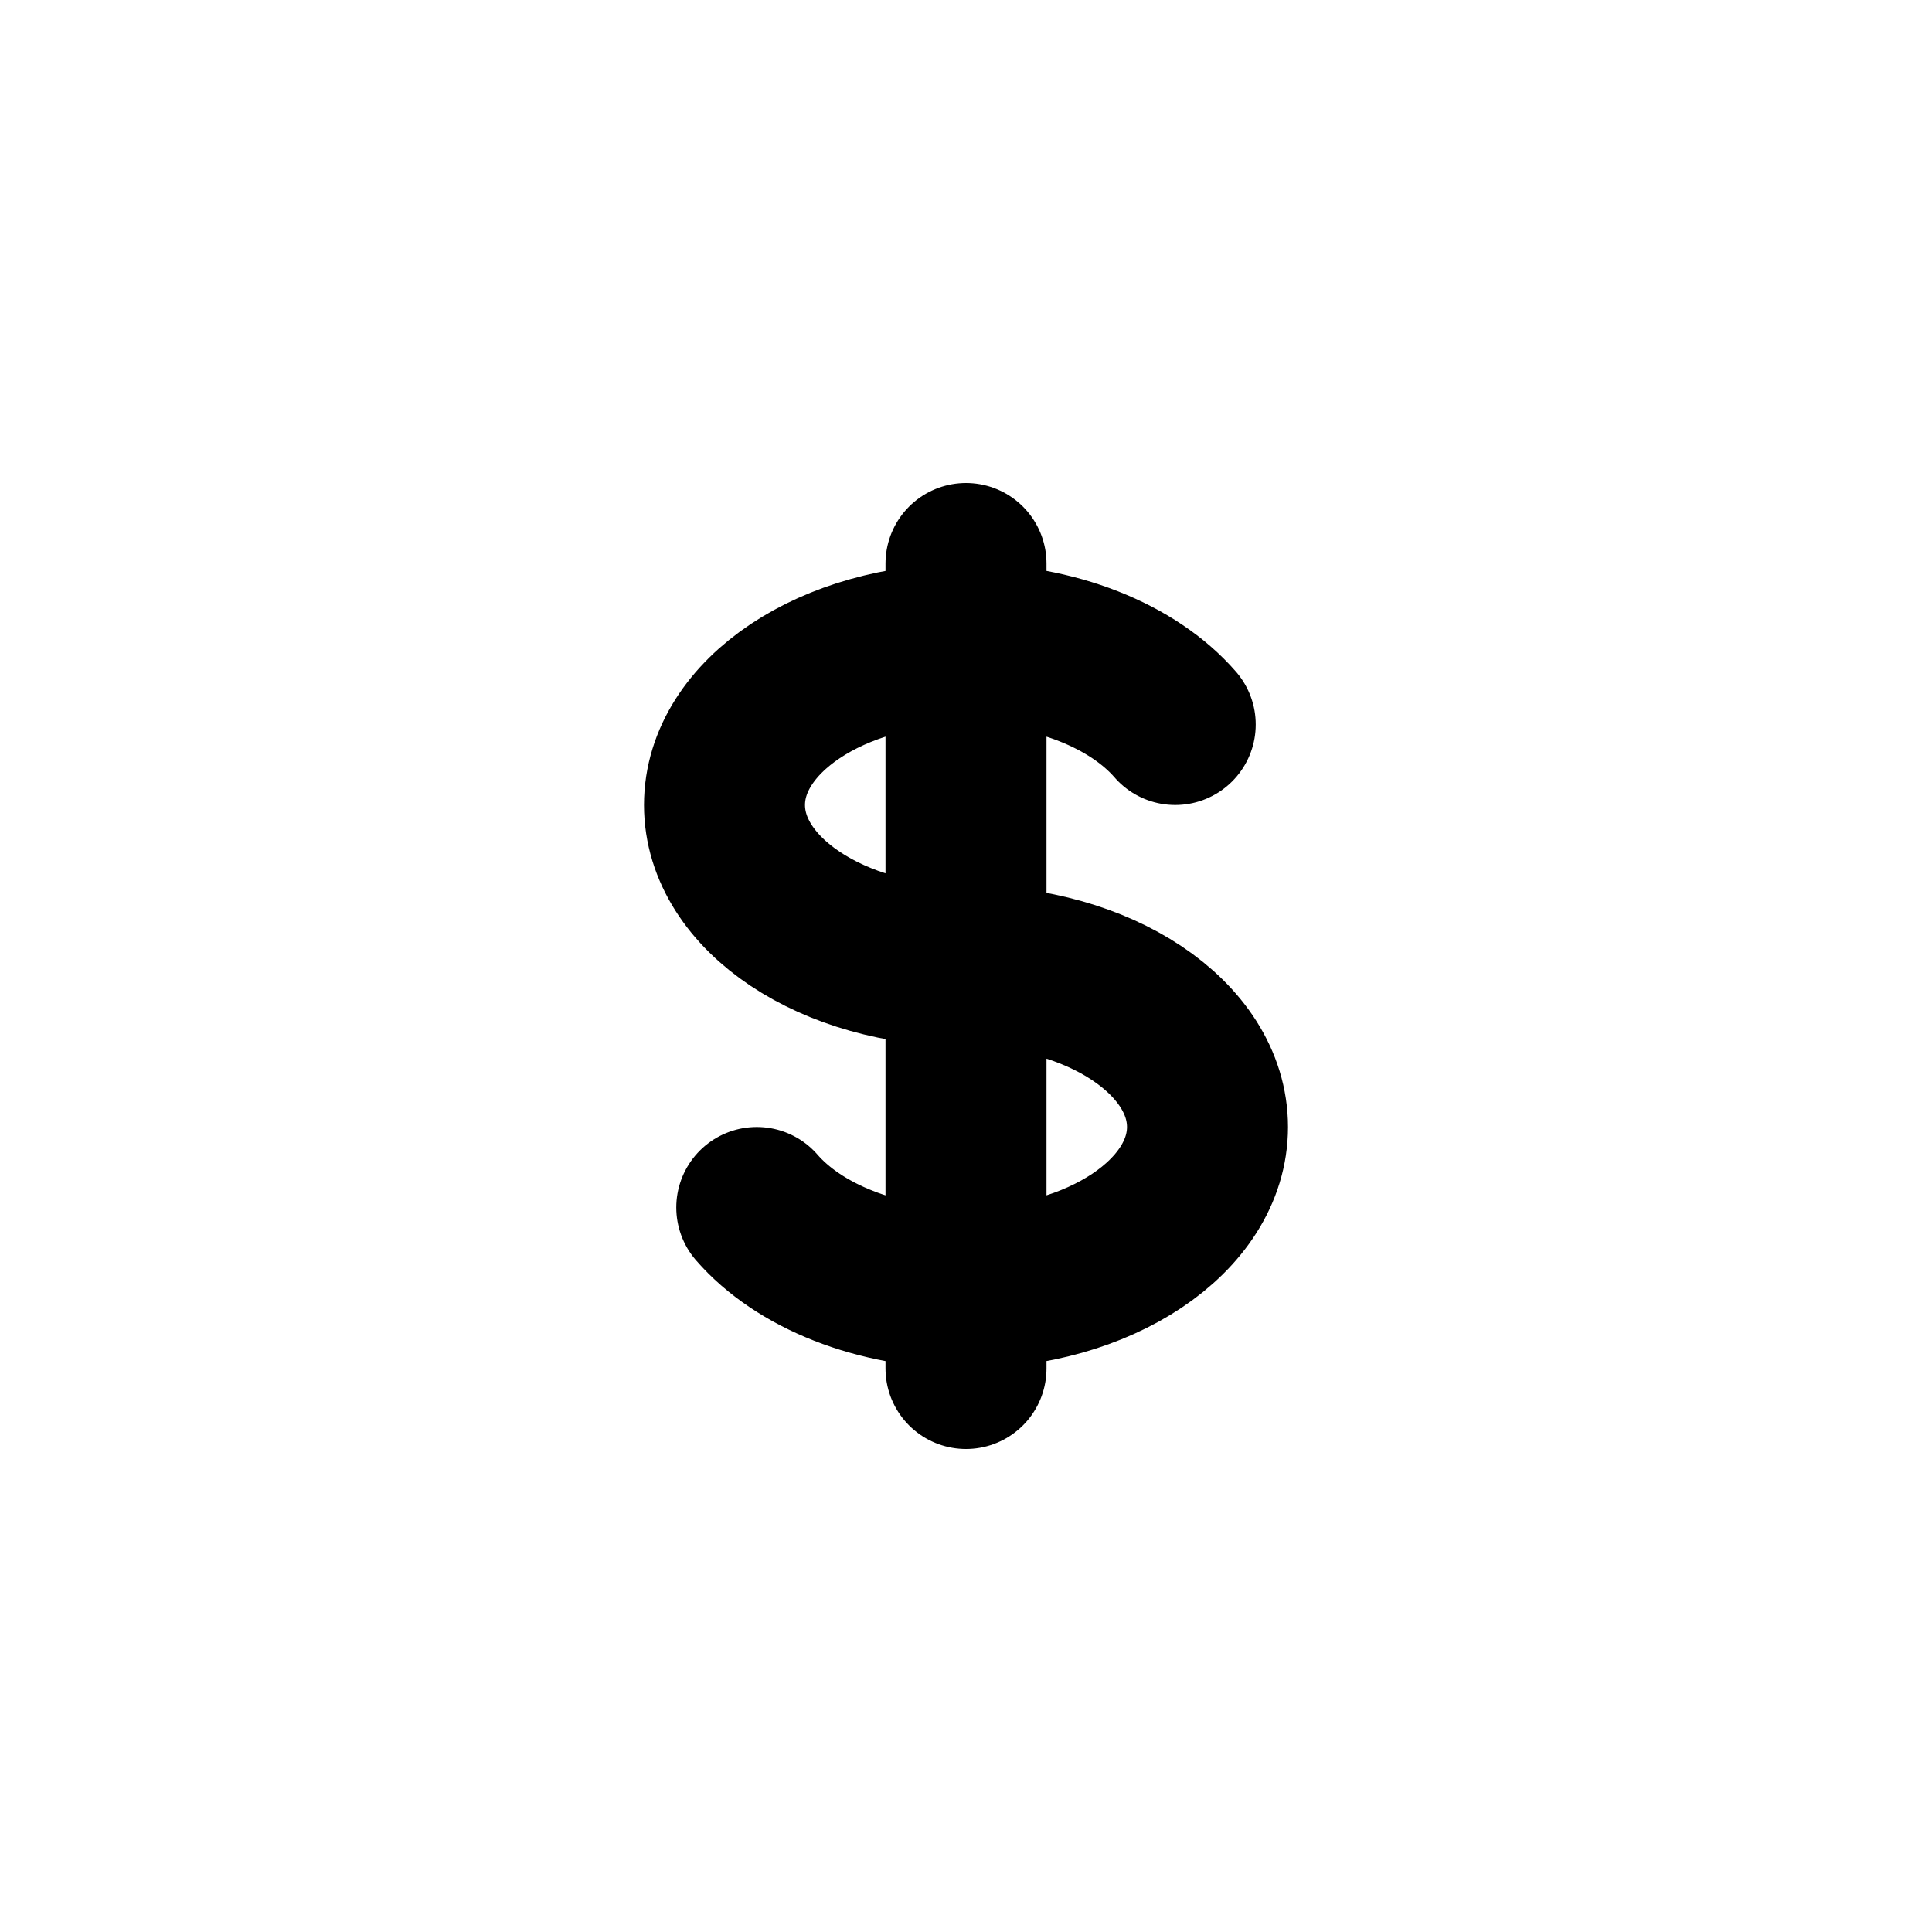
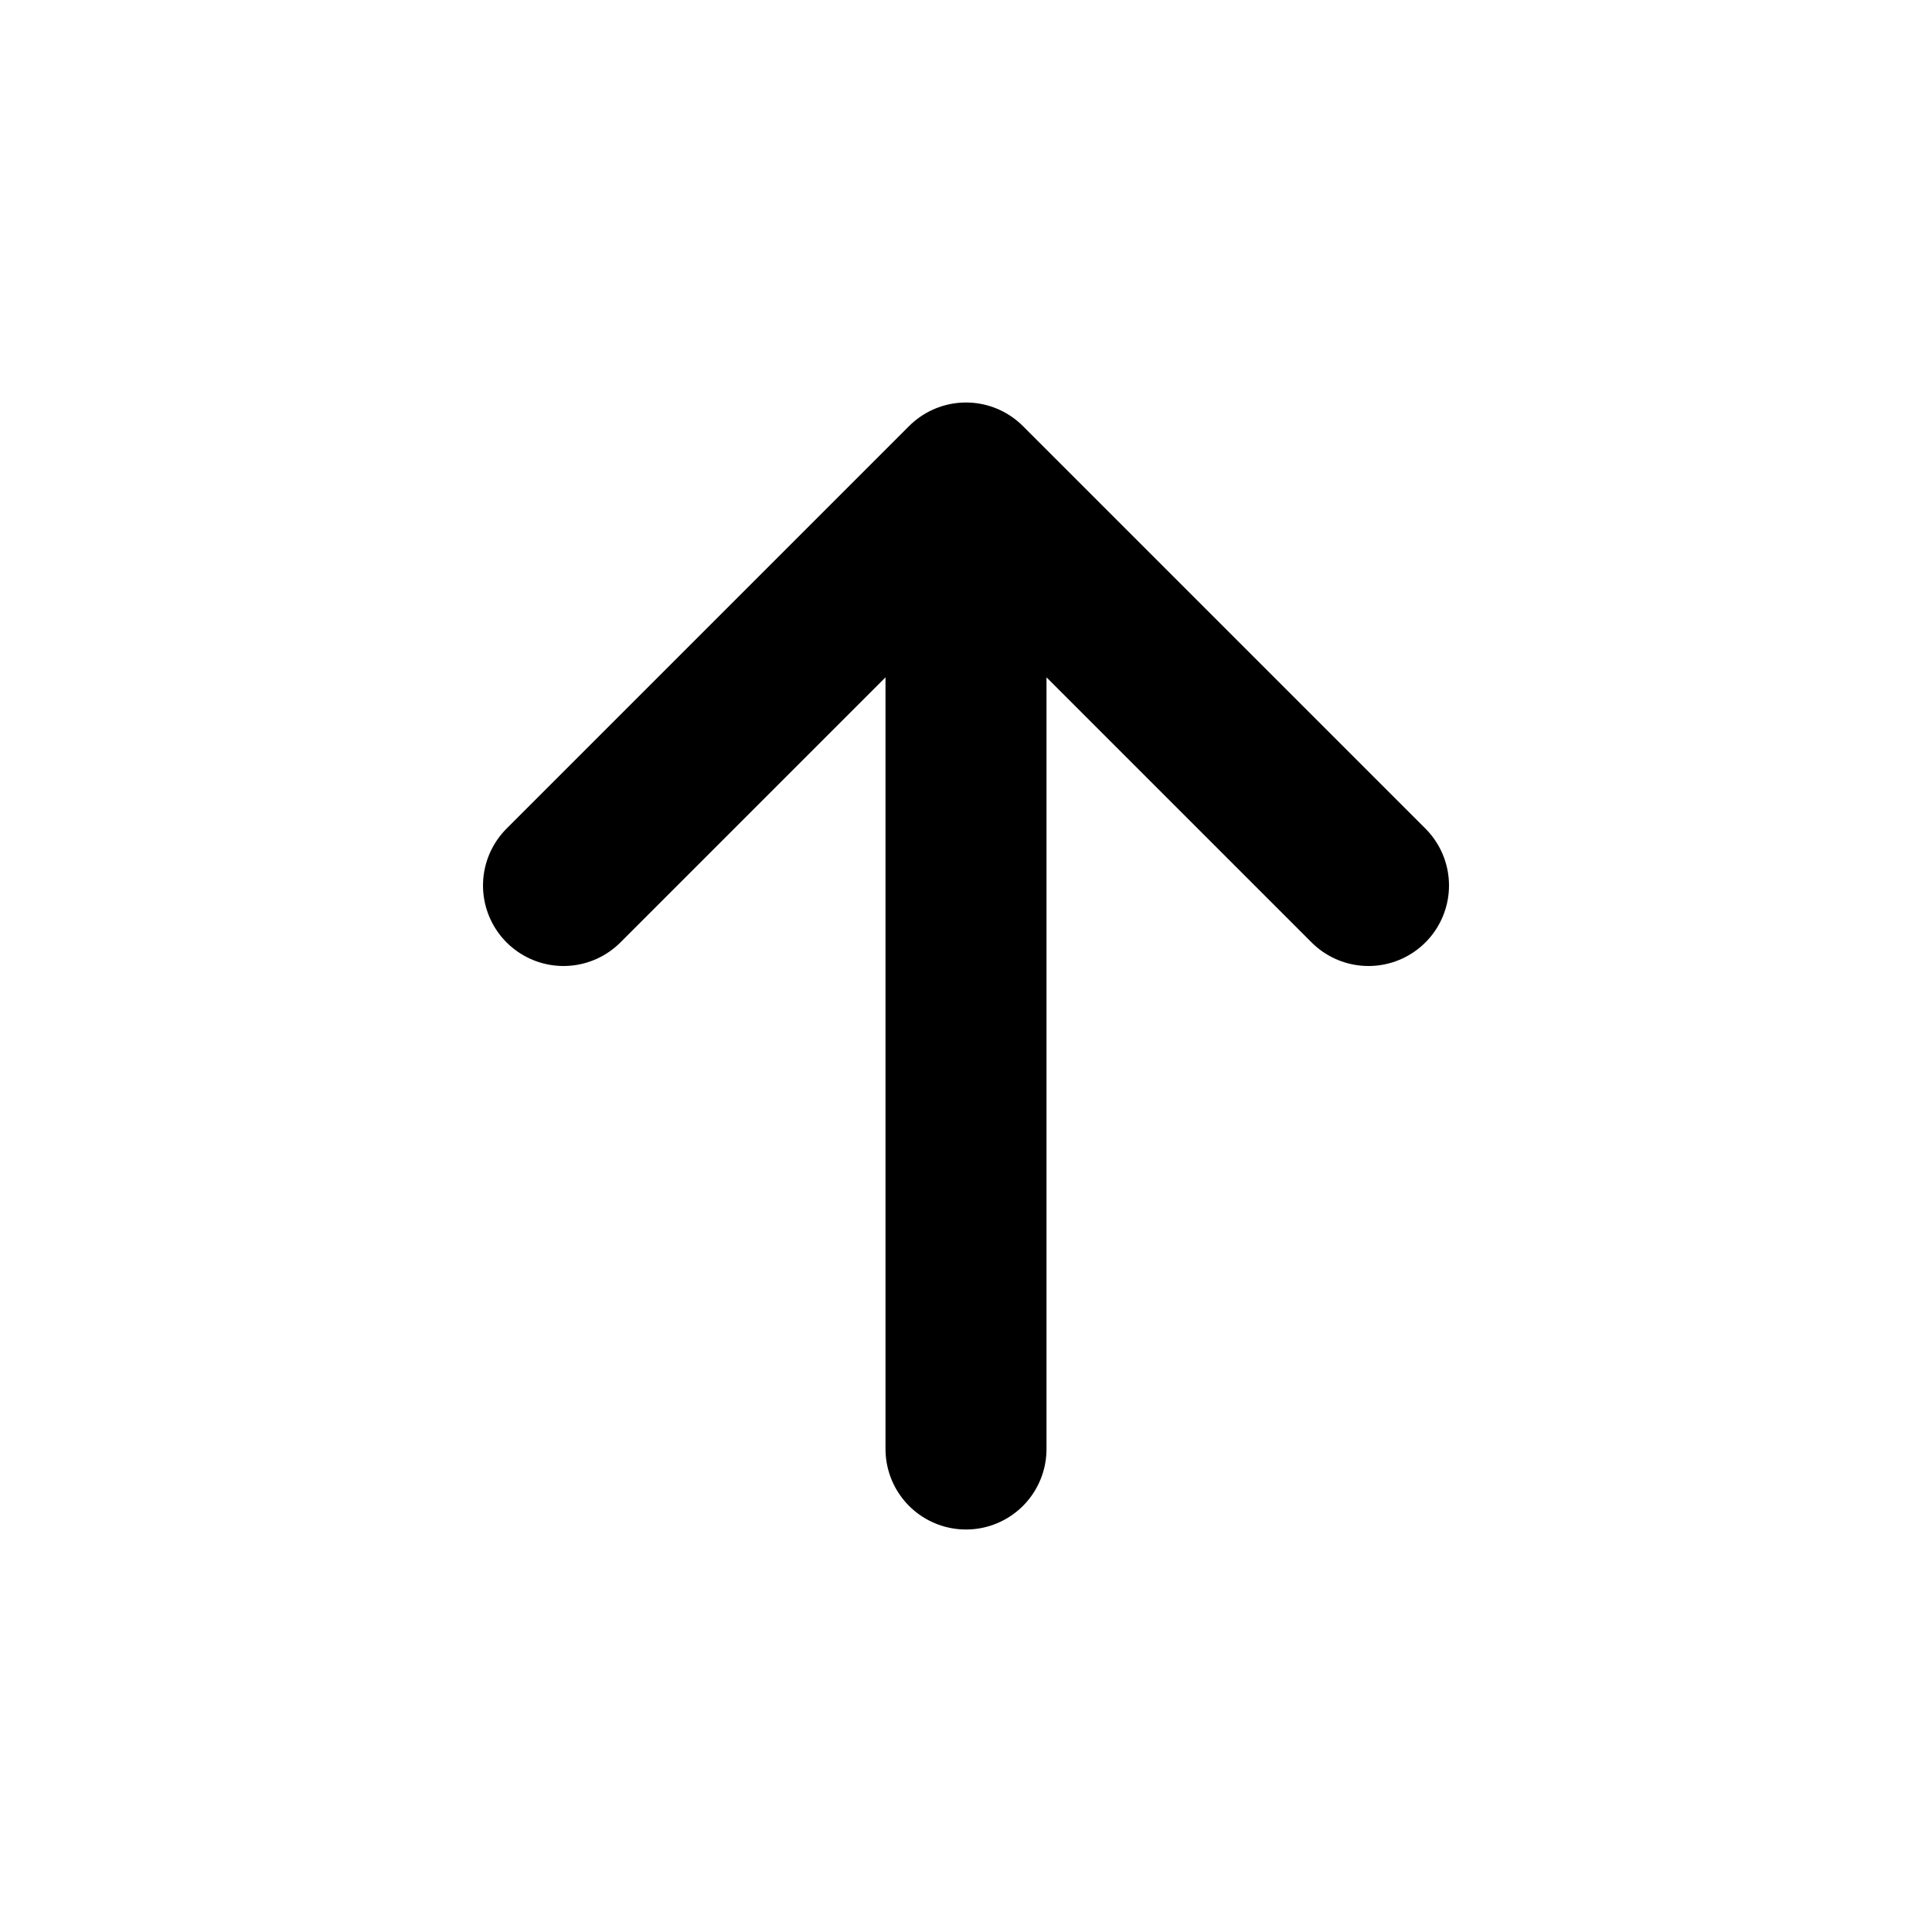
- <svg xmlns="http://www.w3.org/2000/svg" class="w-6 h-6 text-green-500" fill="none" viewBox="0 0 24 24" stroke="currentColor" stroke-width="2" aria-hidden="true">
-   <path stroke-linecap="round" stroke-linejoin="round" d="     M12 8c-1.657 0-3 .895-3 2s1.343 2 3 2 3 .895 3 2-1.343 2-3 2     M12 8c1.11 0 2.08.402 2.599 1     M12 7v1     M12 8v8     M12 16v1     M12 16c-1.11 0-2.08-.402-2.599-1   " />
+ <svg class="w-4 h-4 mr-1 transition-transform duration-300" fill="none" stroke="currentColor" viewBox="0 0 24 24">
+   <path stroke-linecap="round" stroke-linejoin="round" stroke-width="2" d="M7 11l5-5m0 0l5 5m-5-5v12" />
</svg>
